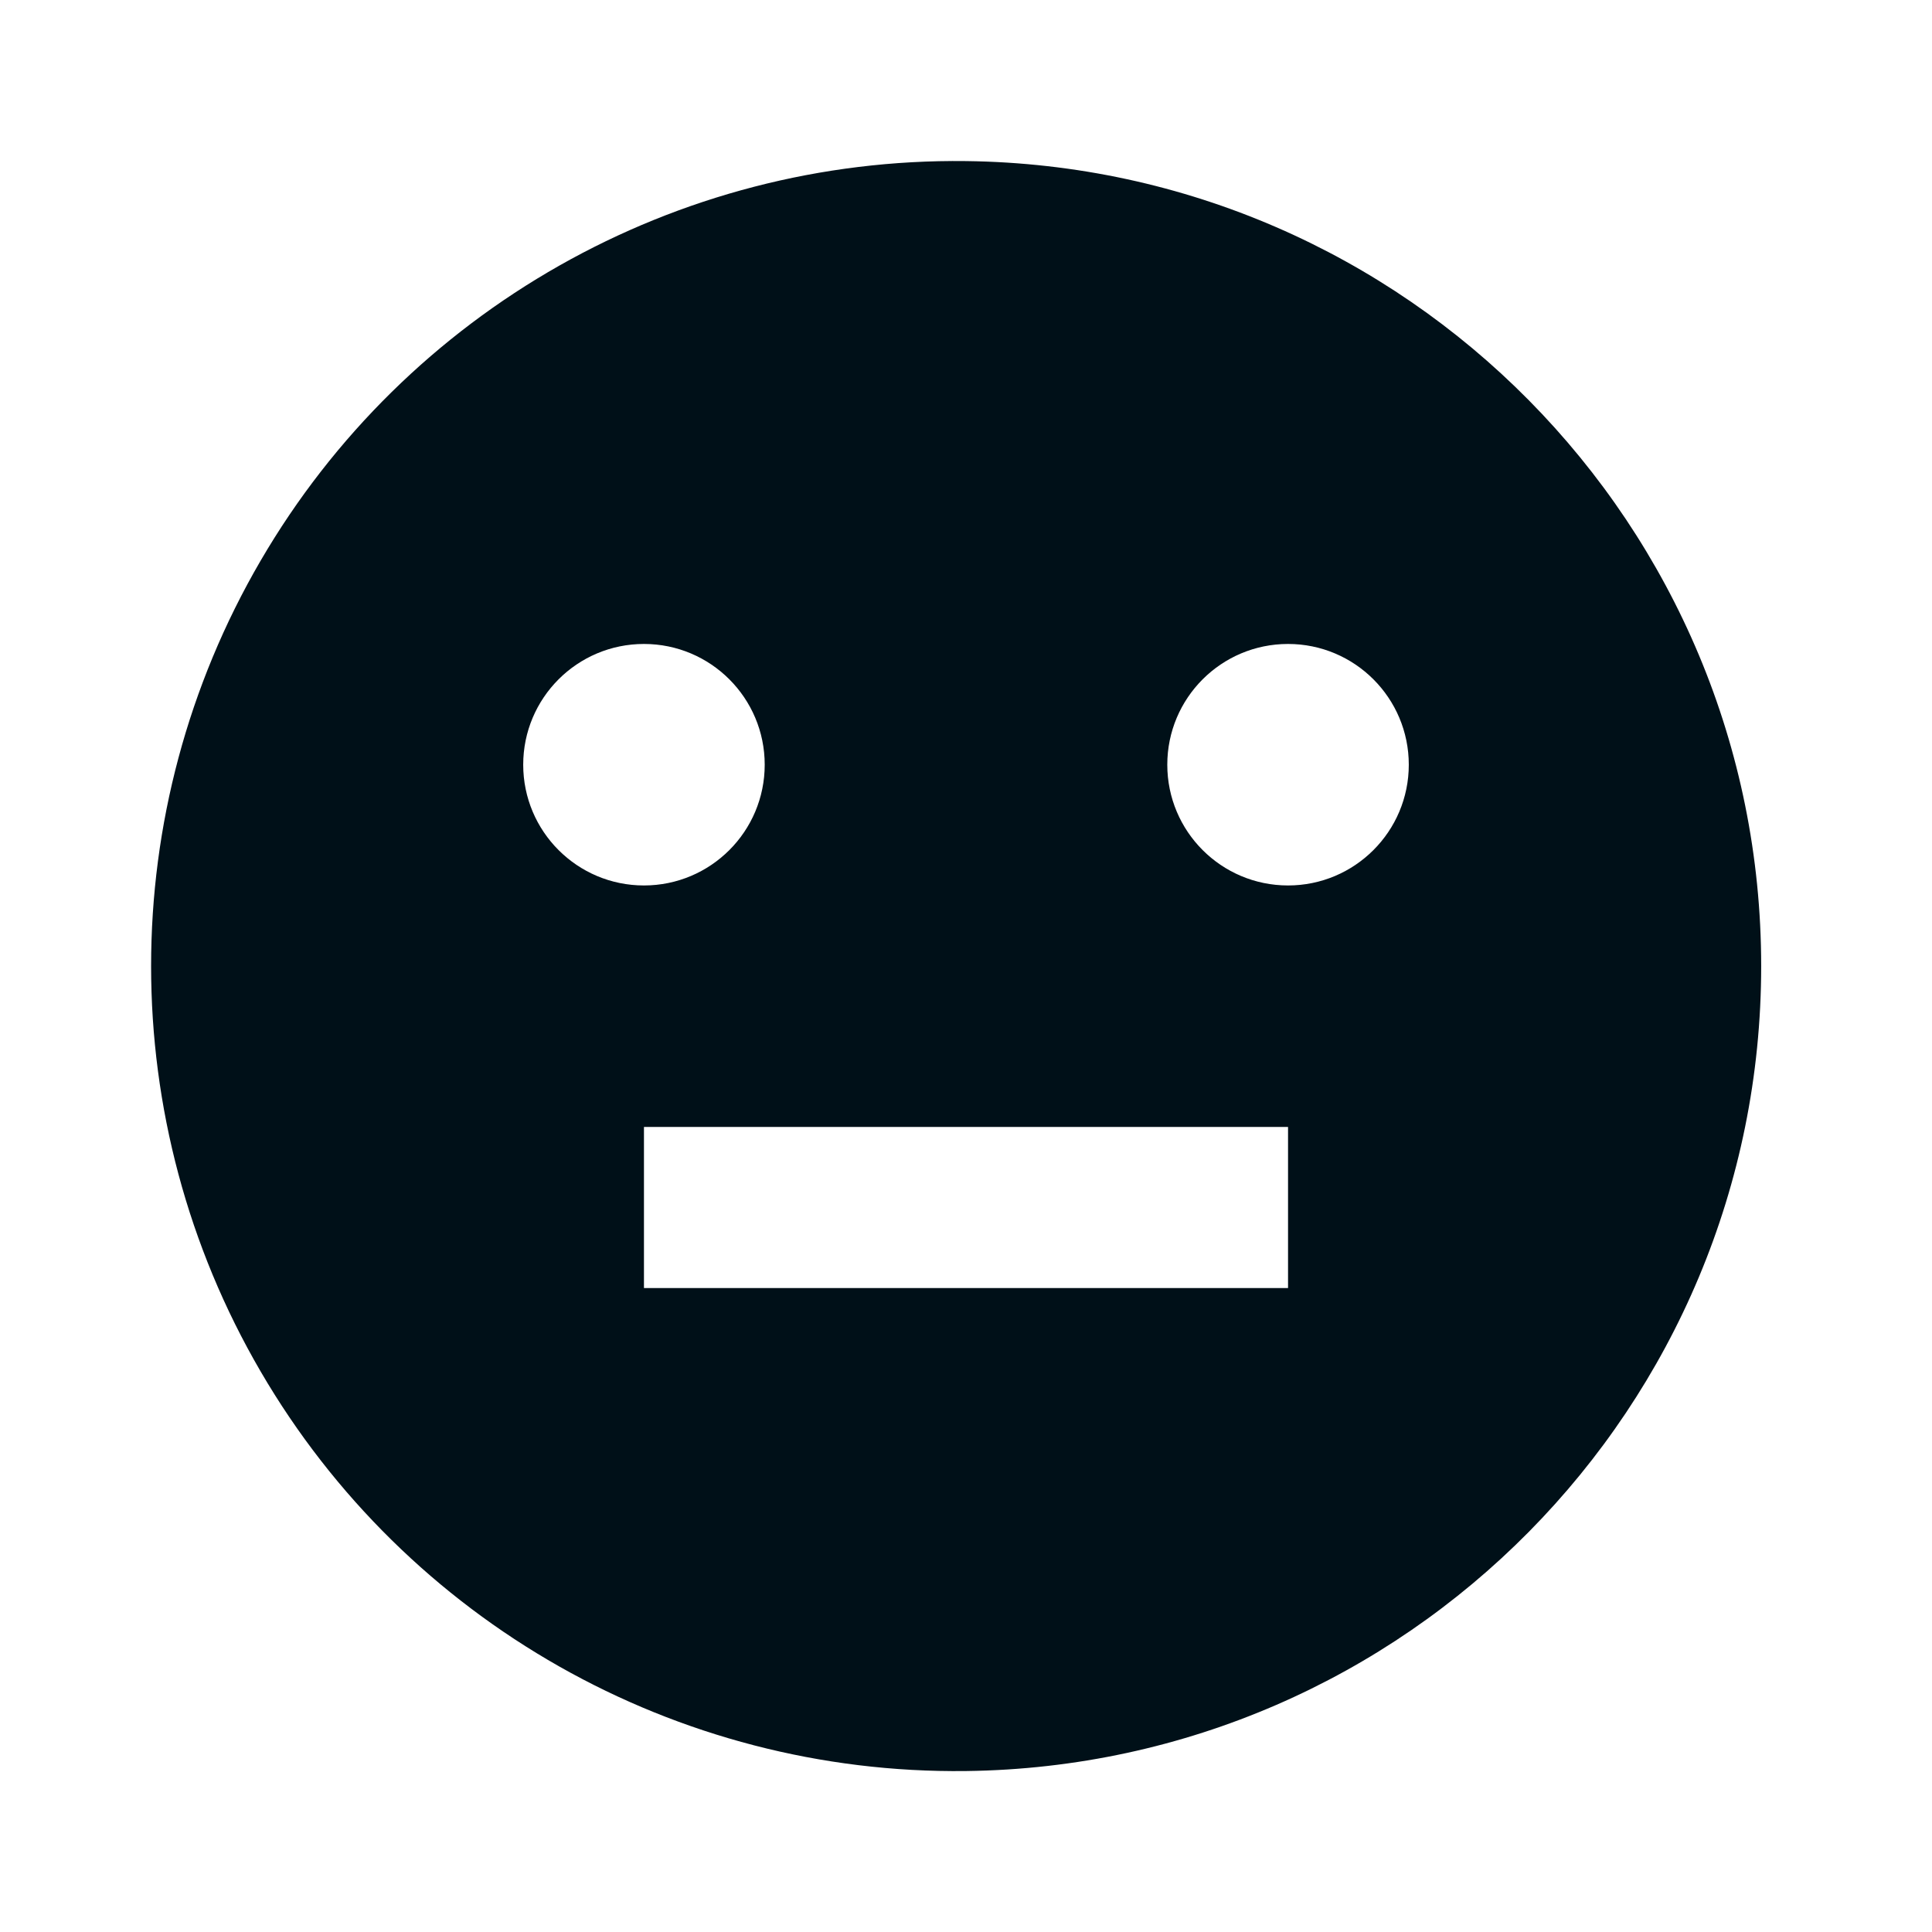
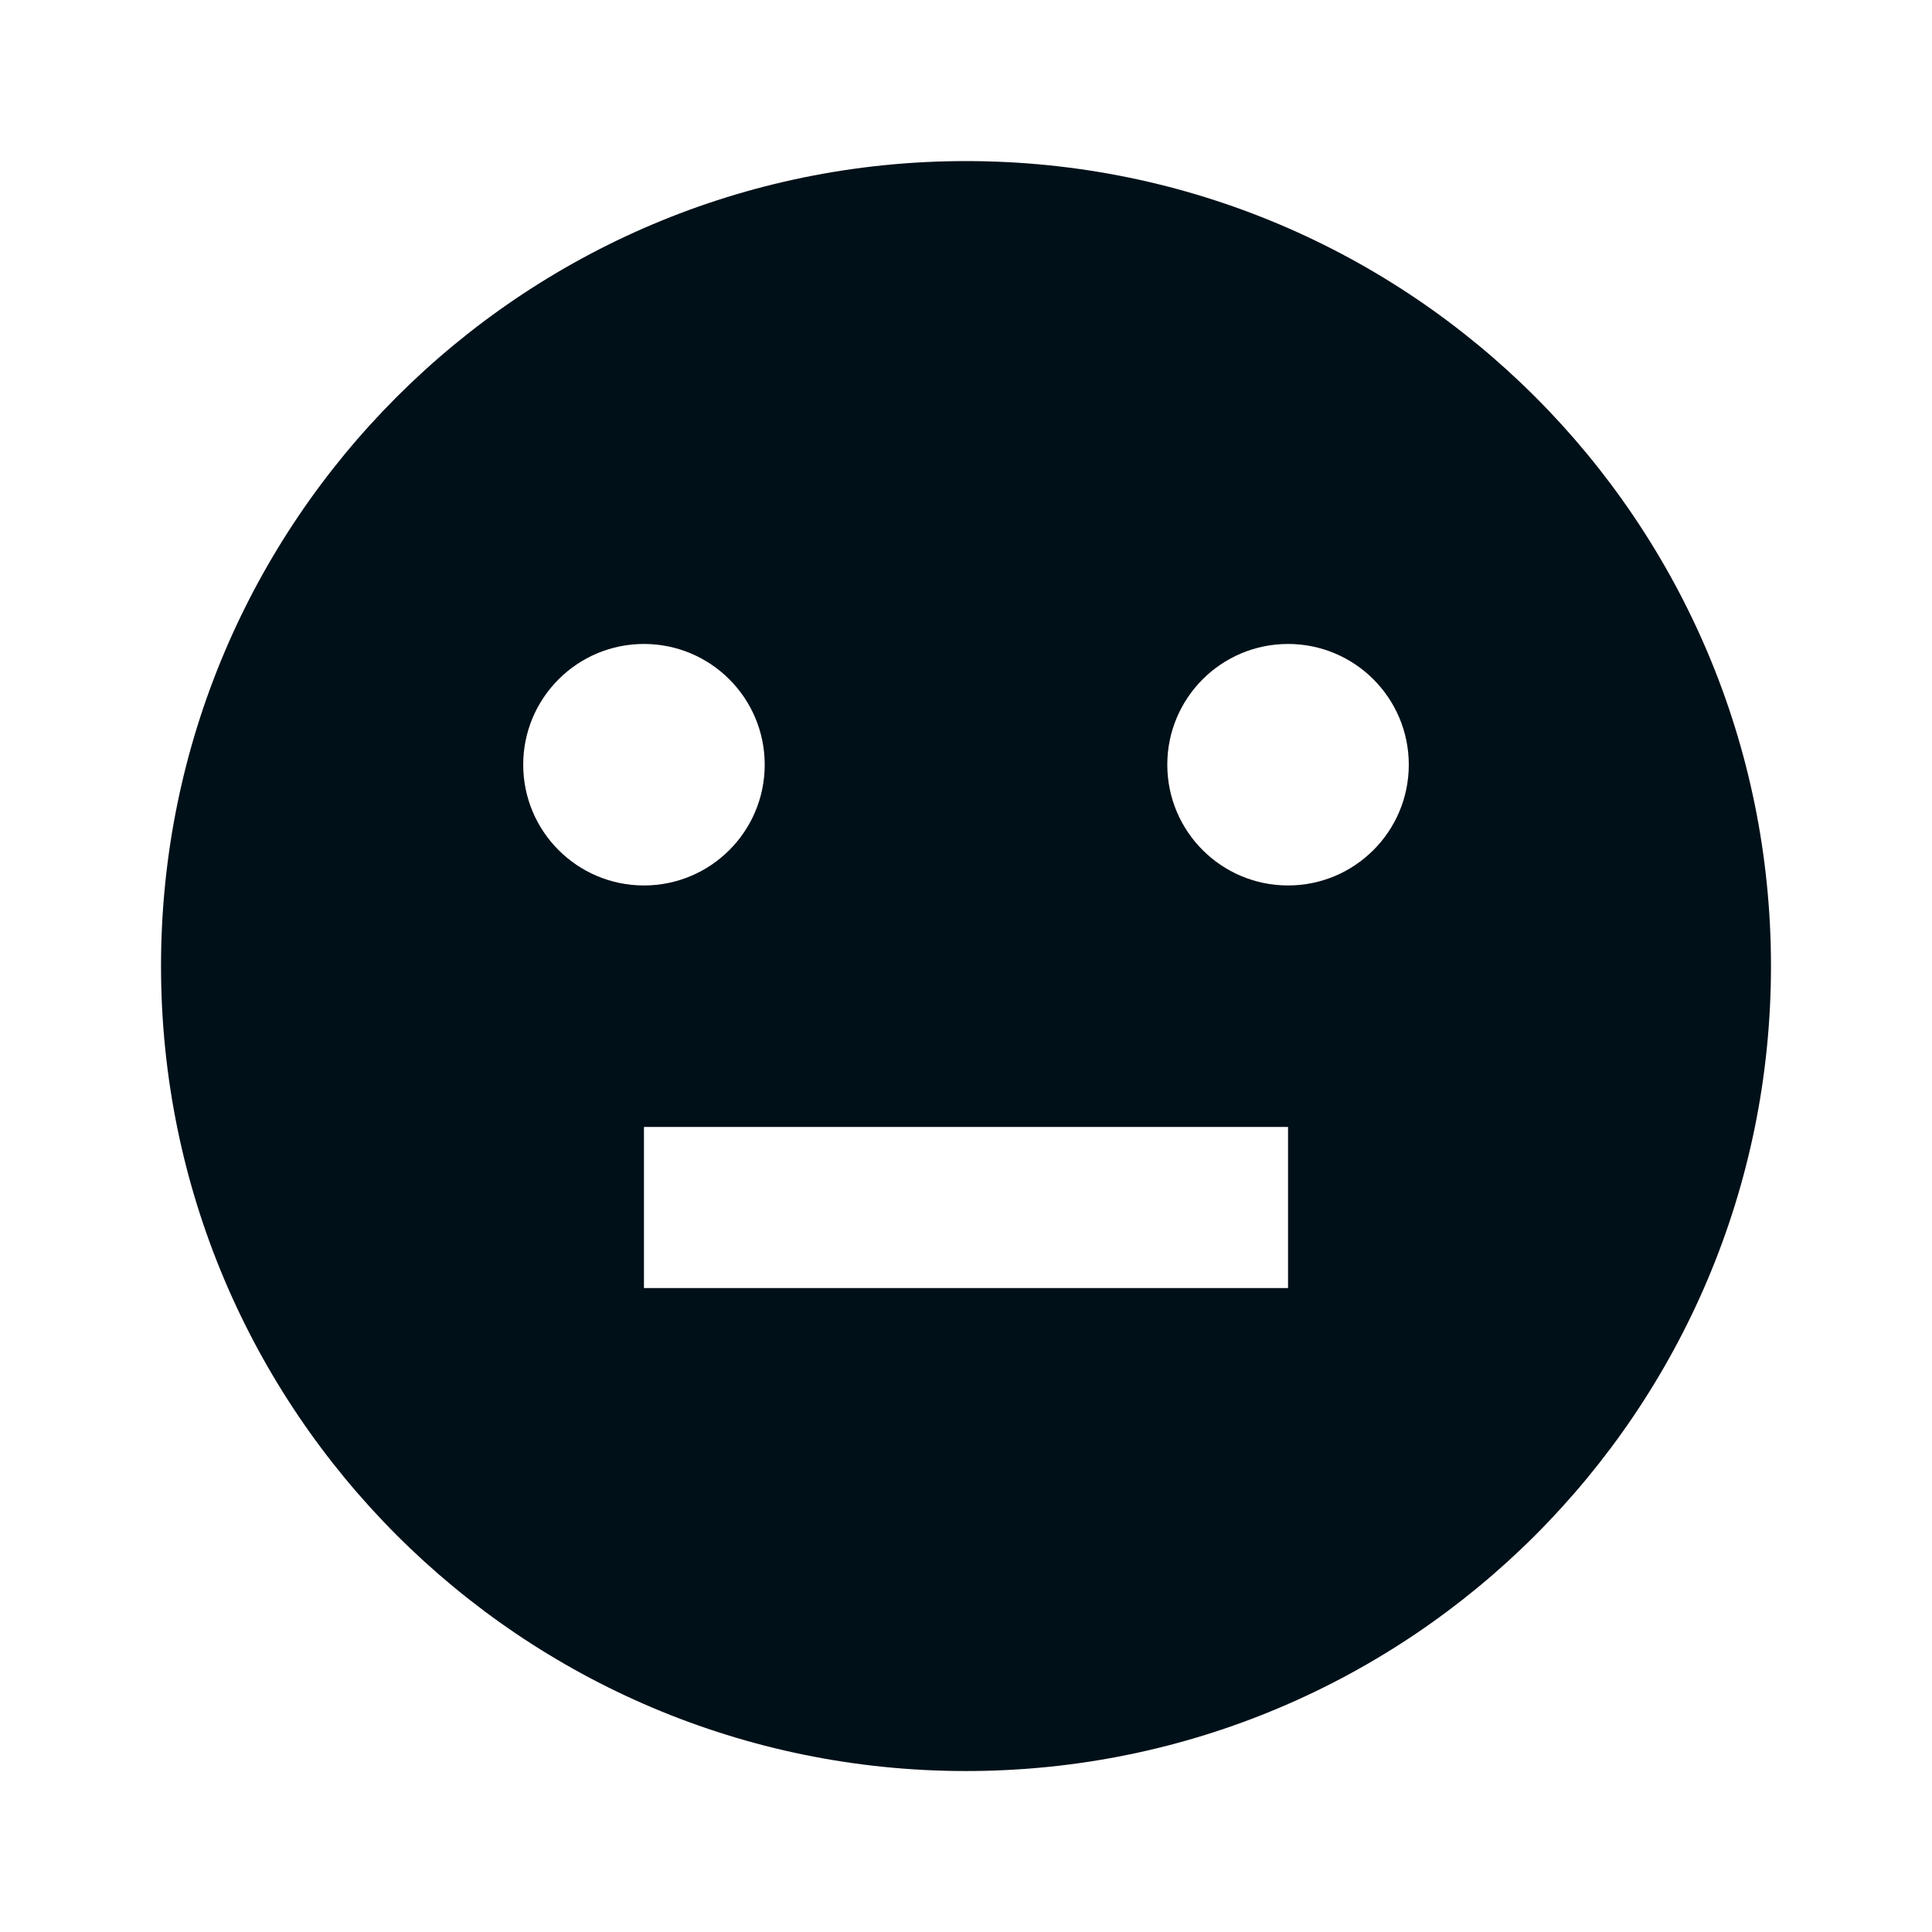
<svg xmlns="http://www.w3.org/2000/svg" width="16" height="16" fill="none">
-   <path d="M8 14.667A6.667 6.667 0 1 1 8 1.334a6.667 6.667 0 0 1 0 13.333zM5.333 9.333v1.334h5.334V9.333H5.333zm0-2a1 1 0 1 0 0-2 1 1 0 0 0 0 2zm5.334 0a1 1 0 1 0 0-2 1 1 0 0 0 0 2z" fill="#001018" />
+   <path d="M8 14.667A6.666 6.666 0 1 1 8 1.334a6.666 6.666 0 0 1 0 13.333zM5.333 9.333v1.334h5.334V9.333H5.333zm0-2a1 1 0 1 0 0-2 1 1 0 0 0 0 2zm5.334 0a1 1 0 1 0 0-2 1 1 0 0 0 0 2z" fill="#001018" />
</svg>
